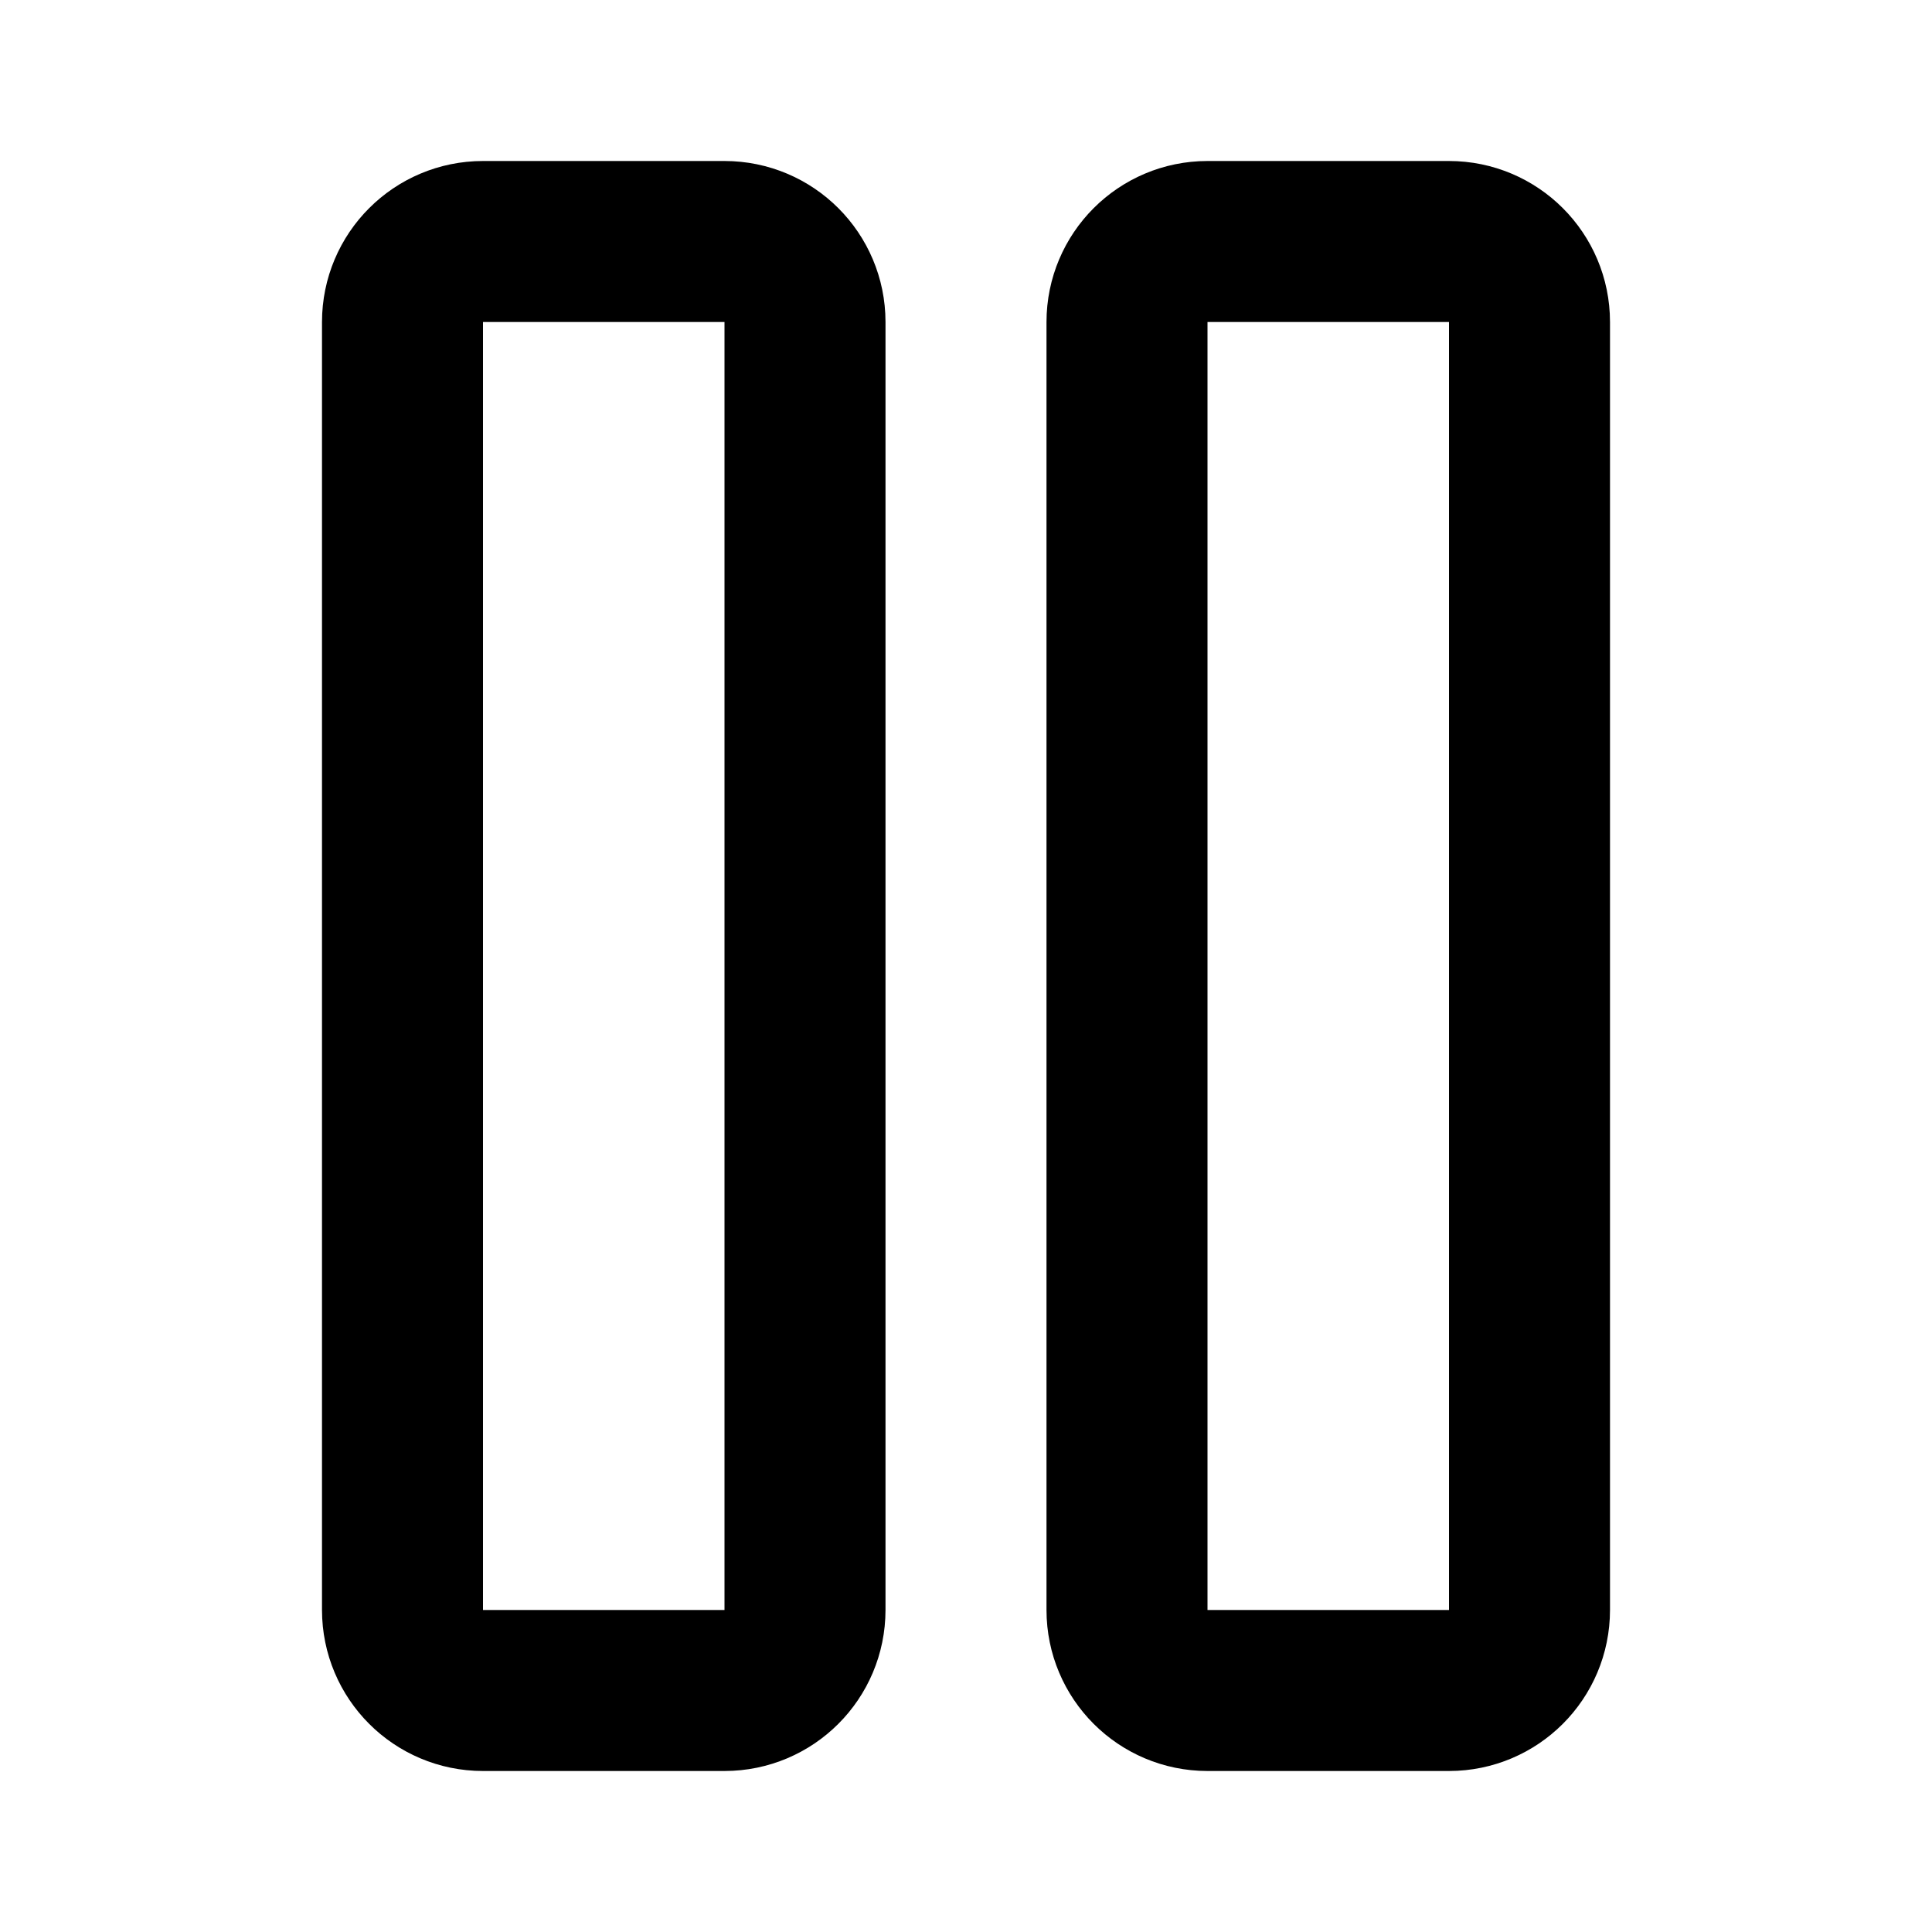
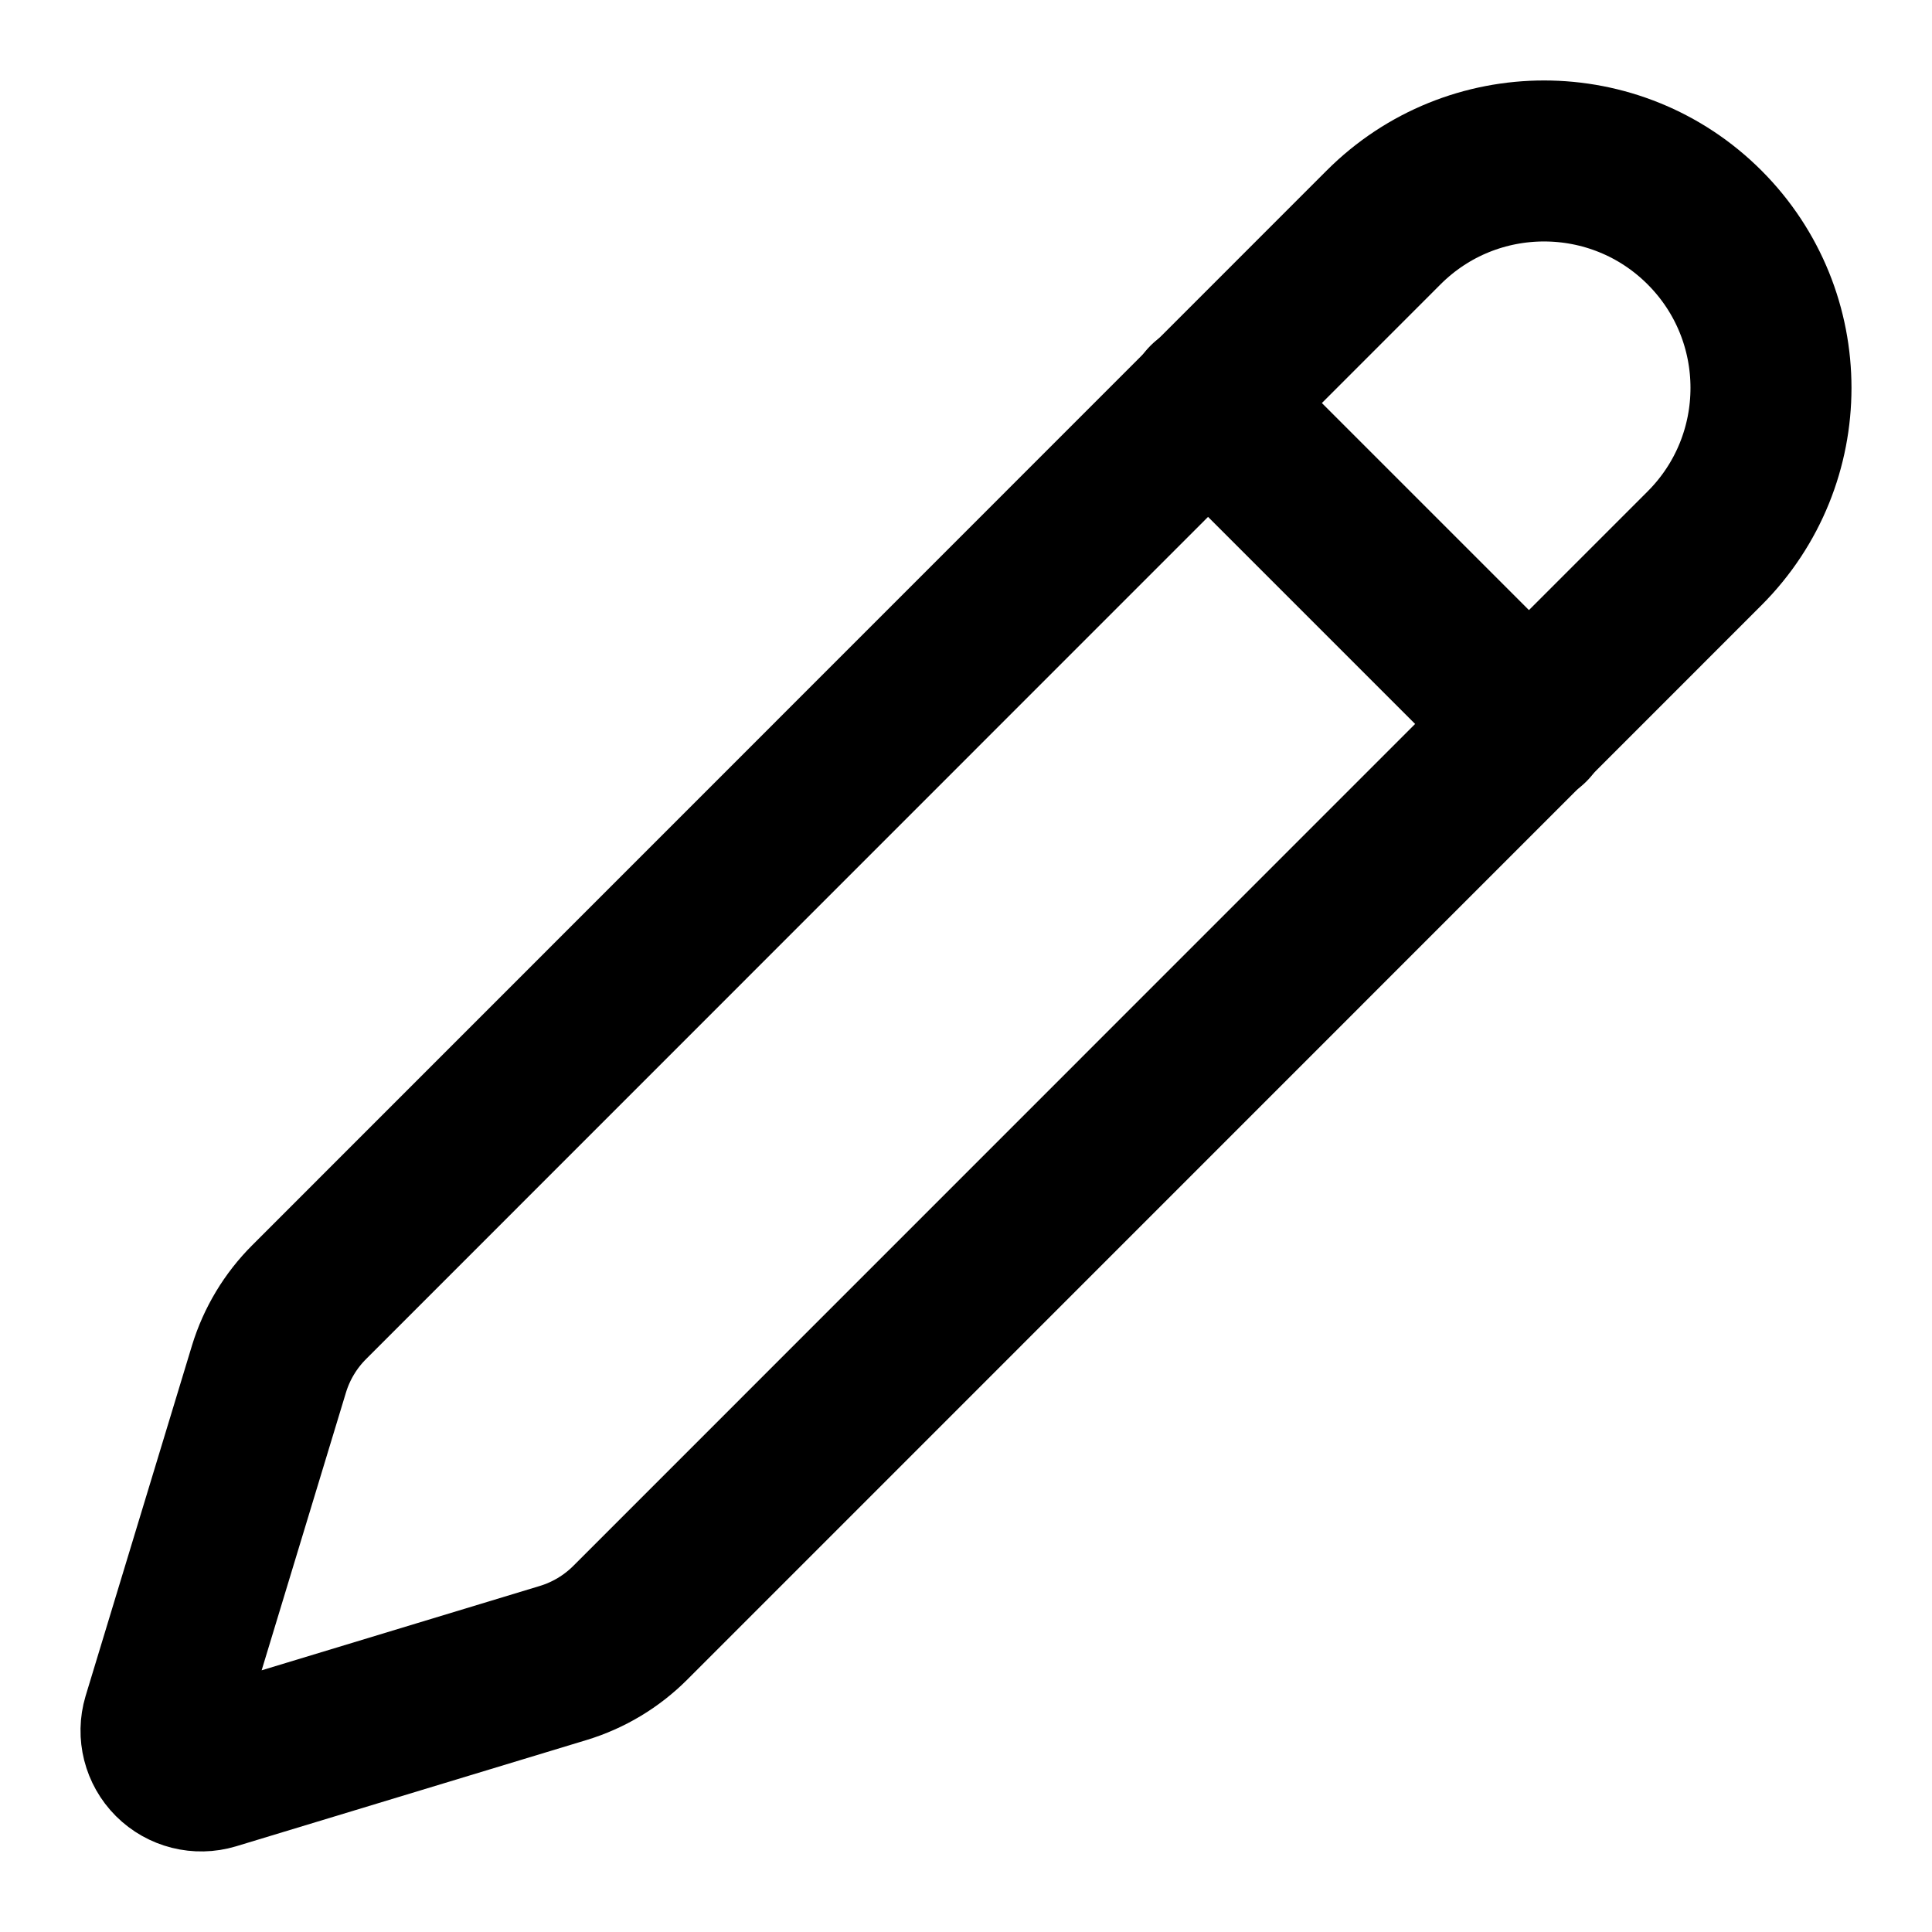
- <svg xmlns="http://www.w3.org/2000/svg" class="lucide lucide-pause" width="24" height="24" viewBox="0 0 24 24" fill="none" stroke="currentColor" stroke-width="2" stroke-linecap="round" stroke-linejoin="round">
-   <rect x="14" y="3" width="5" height="18" rx="1" />
-   <rect x="5" y="3" width="5" height="18" rx="1" />
+ <svg xmlns="http://www.w3.org/2000/svg" class="lucide lucide-pencil" width="24" height="24" viewBox="0 0 24 24" fill="none" stroke="currentColor" stroke-width="2" stroke-linecap="round" stroke-linejoin="round">
+   <path d="M21.174 6.812a1 1 0 0 0-3.986-3.987L3.842 16.174a2 2 0 0 0-.5.83l-1.321 4.352a.5.5 0 0 0 .623.622l4.353-1.32a2 2 0 0 0 .83-.497z" />
+   <path d="m15 5 4 4" />
</svg>
